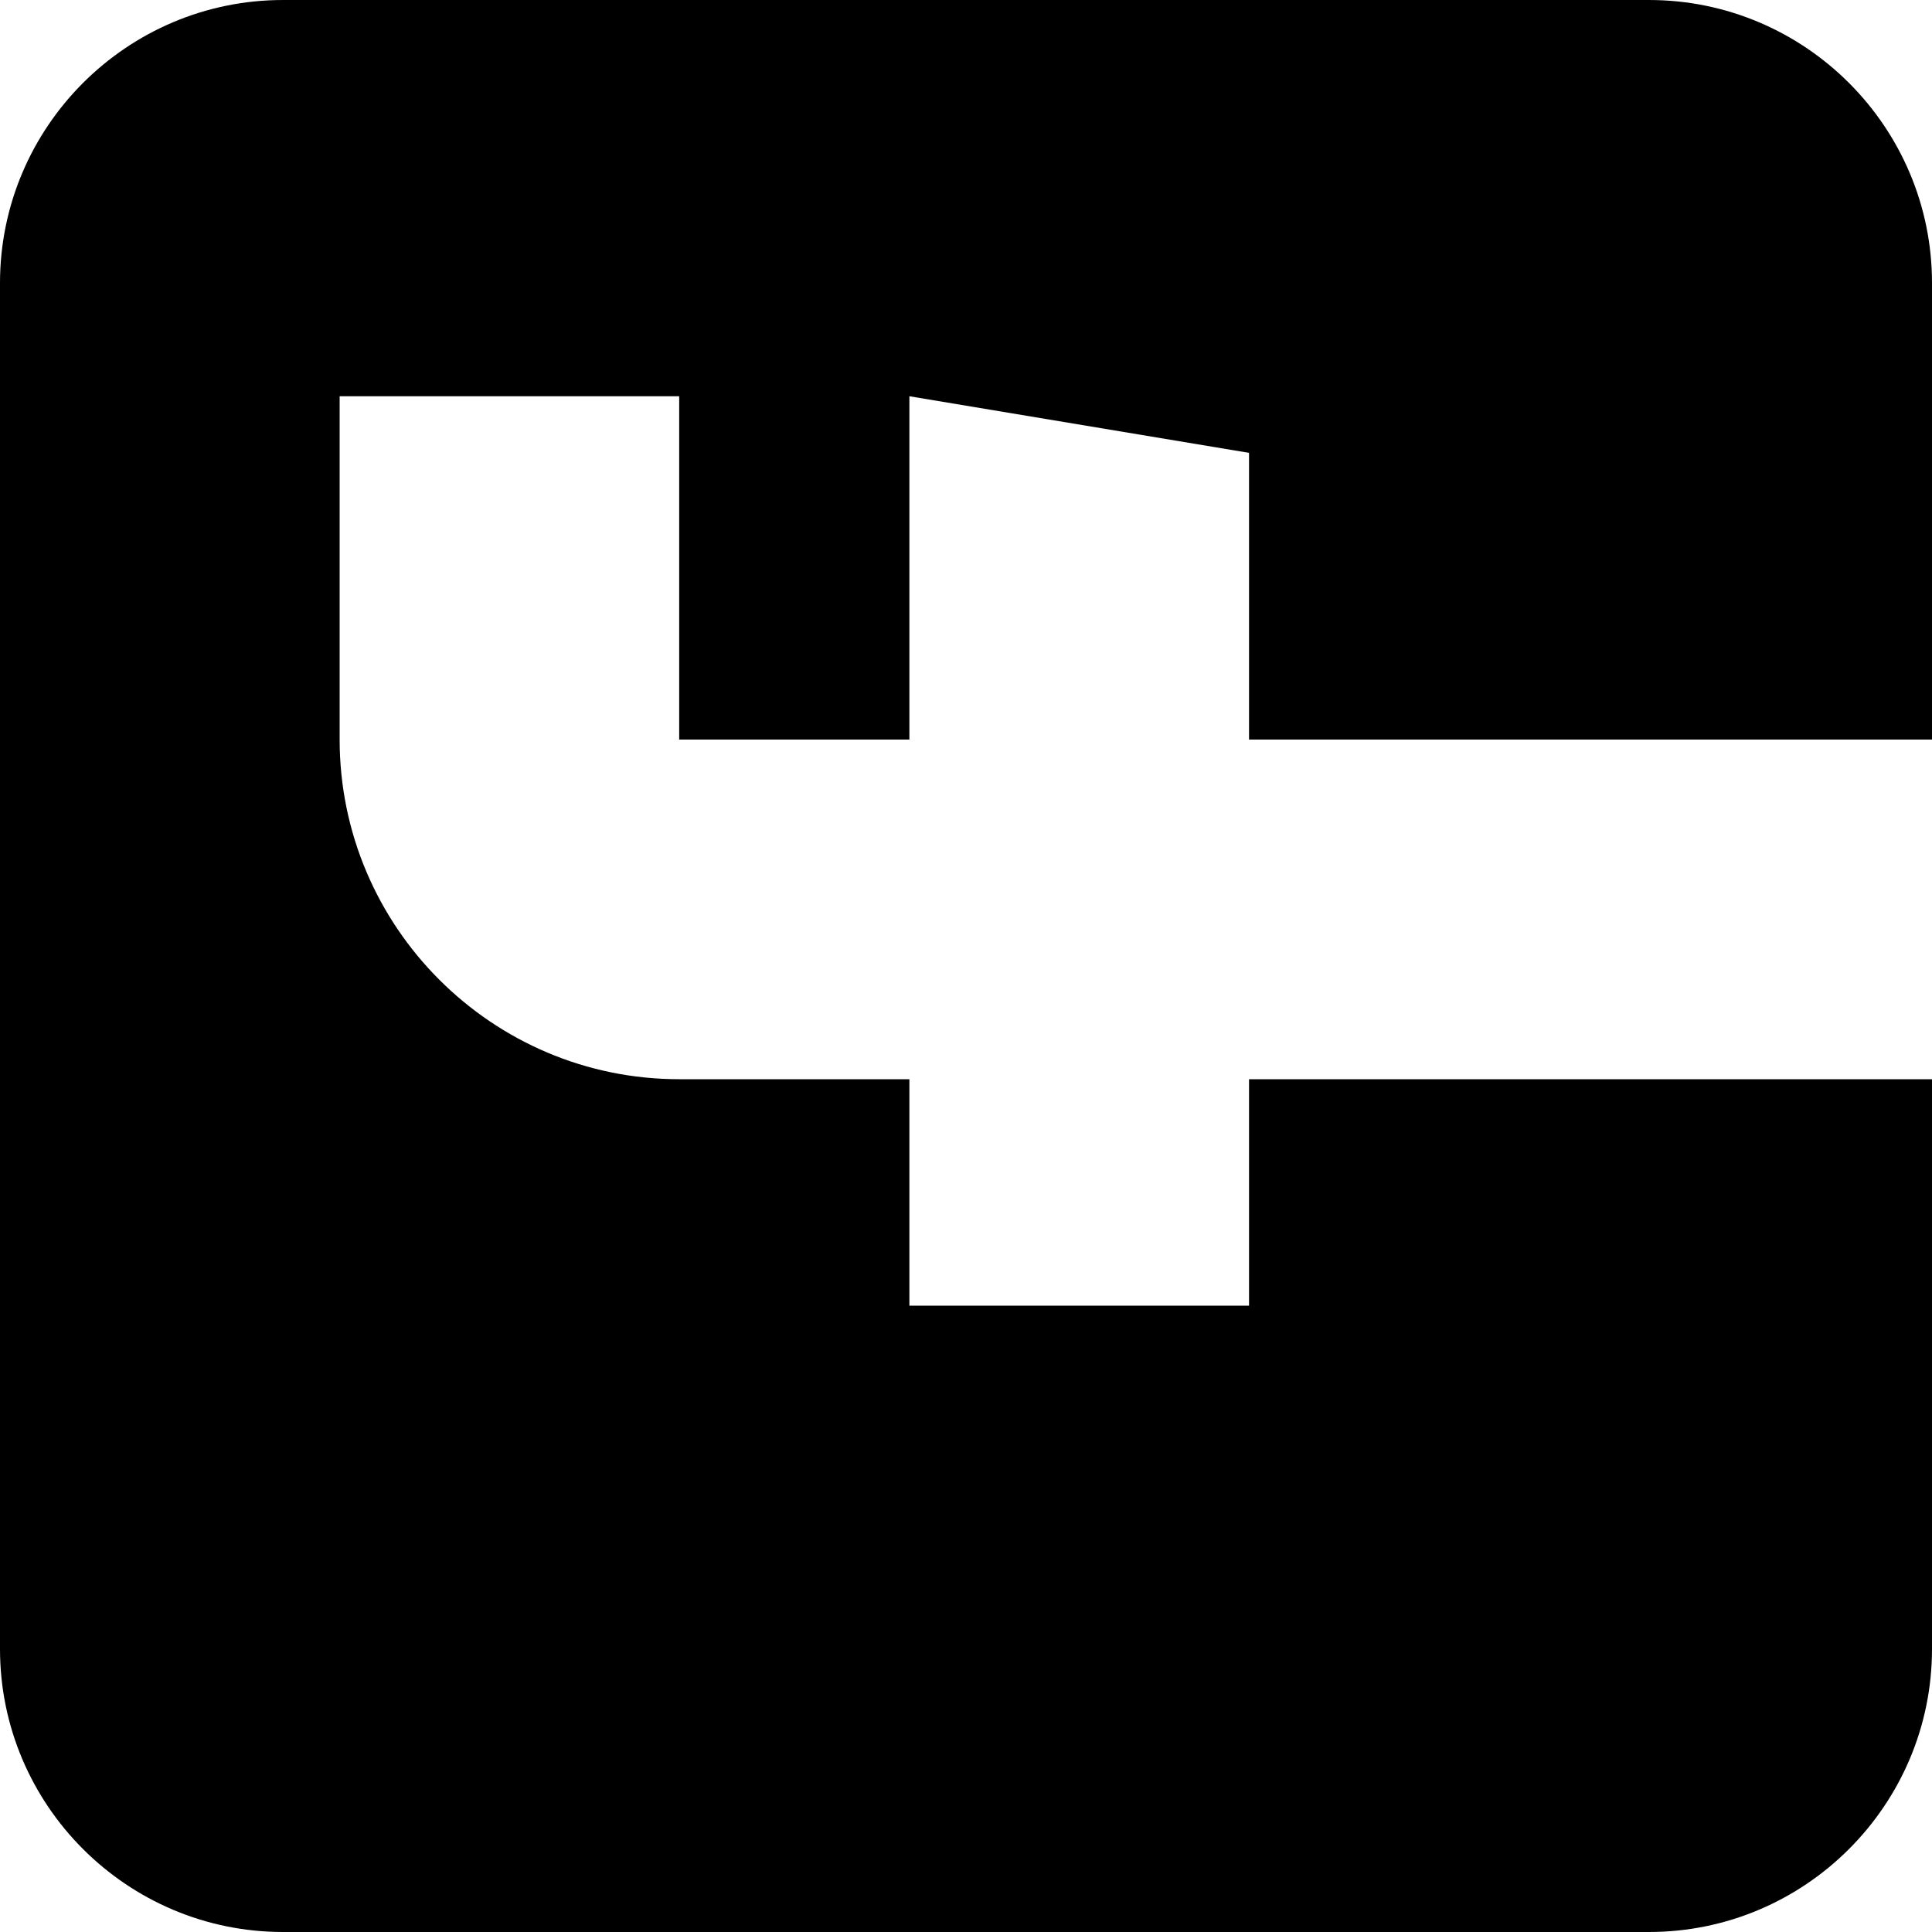
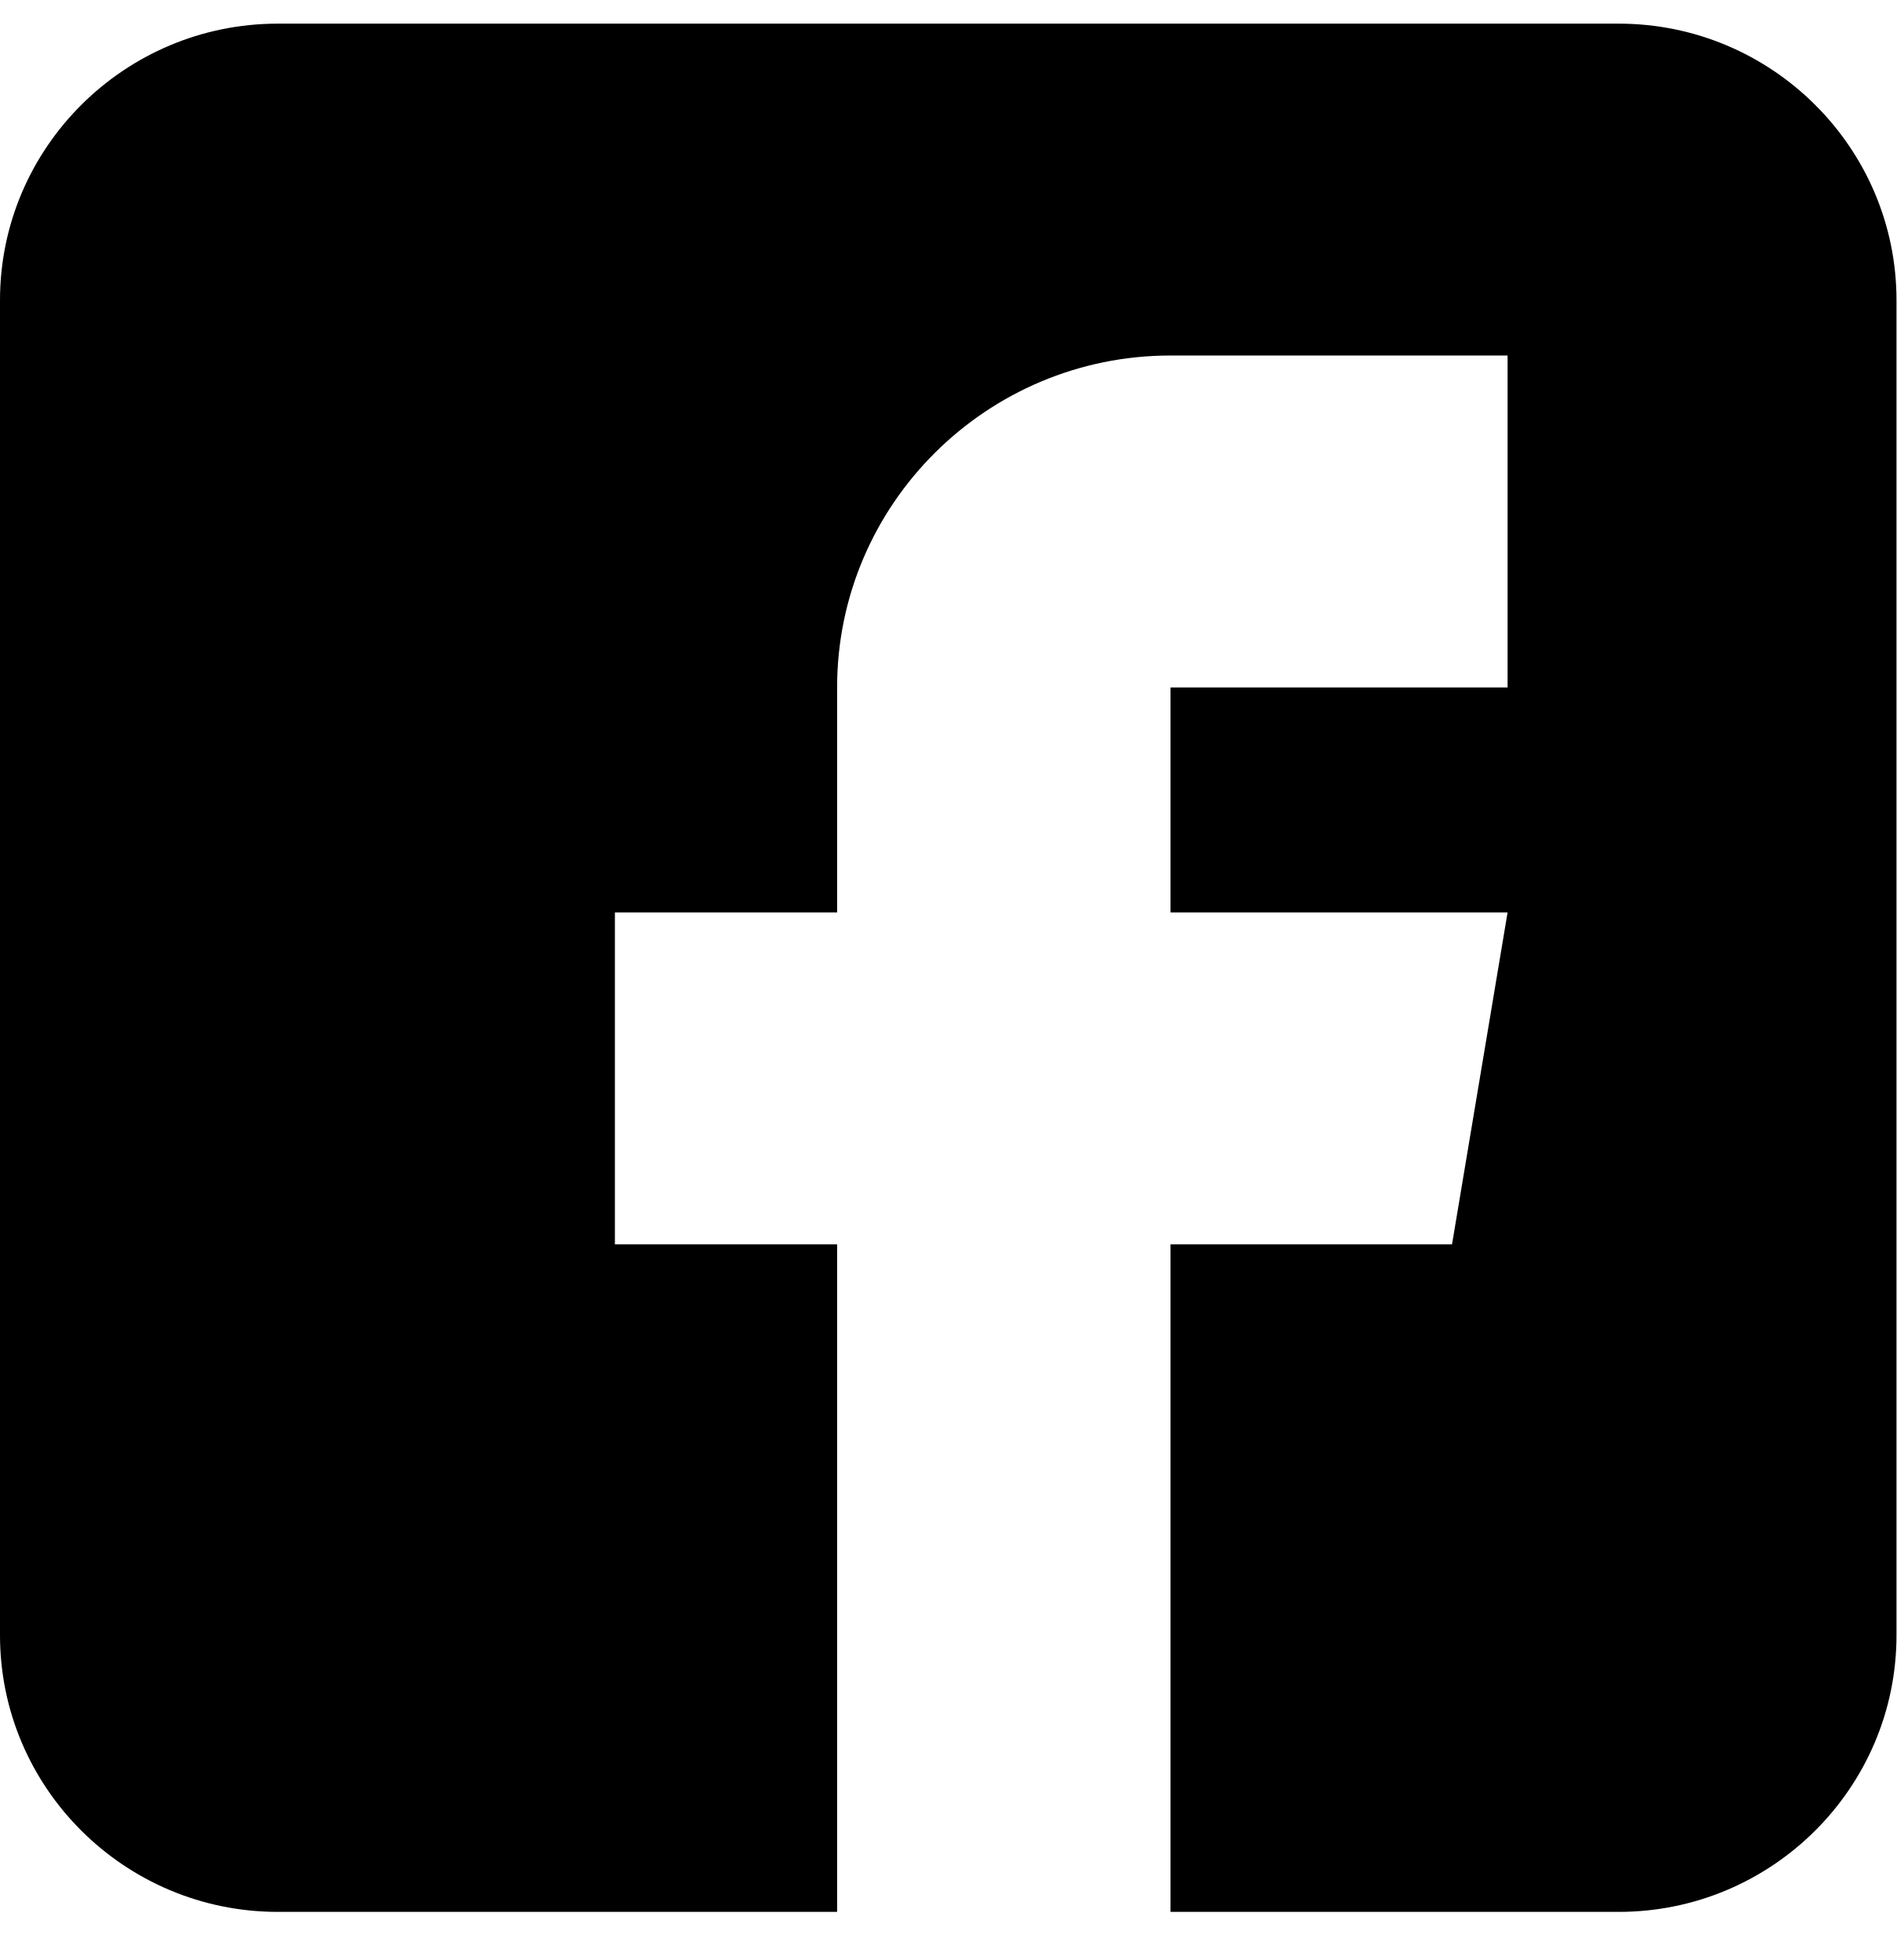
- <svg xmlns="http://www.w3.org/2000/svg" width="20" height="20" viewBox="0 0 20 20" fill="none">
-   <path d="M-7.46167e-07 2.93L-1.28061e-07 17.07C-5.74539e-08 18.686 1.314 20 2.93 20L17.07 20C18.686 20 20 18.686 20 17.07L20 11.172L12.93 11.172L12.93 13.516L9.414 13.516L9.414 11.172L7.031 11.172C5.093 11.172 3.516 9.595 3.516 7.656L3.516 4.102L7.031 4.102L7.031 7.656L9.414 7.656L9.414 4.102L12.93 4.688L12.93 7.656L20 7.656L20 2.93C20 1.314 18.686 -8.16774e-07 17.07 -7.46167e-07L2.93 -1.28061e-07C1.314 -5.74539e-08 -8.16774e-07 1.314 -7.46167e-07 2.93Z" fill="black" />
+ <svg xmlns="http://www.w3.org/2000/svg" width="30" height="31" viewBox="0 0 30 31" fill="none">
+   <path d="M25.605 0.374L4.395 0.374C1.972 0.374 0 2.336 0 4.748L0 25.864C0 28.277 1.972 30.239 4.395 30.239L13.242 30.239L13.242 19.681L9.727 19.681L9.727 14.431H13.242V10.873C13.242 7.978 15.608 5.623 18.516 5.623L23.848 5.623V10.873H18.516L18.516 14.431H23.848L22.969 19.681H18.516V30.239H25.605C28.028 30.239 30 28.277 30 25.864L30 4.748C30 2.336 28.028 0.374 25.605 0.374Z" fill="black" />
</svg>
